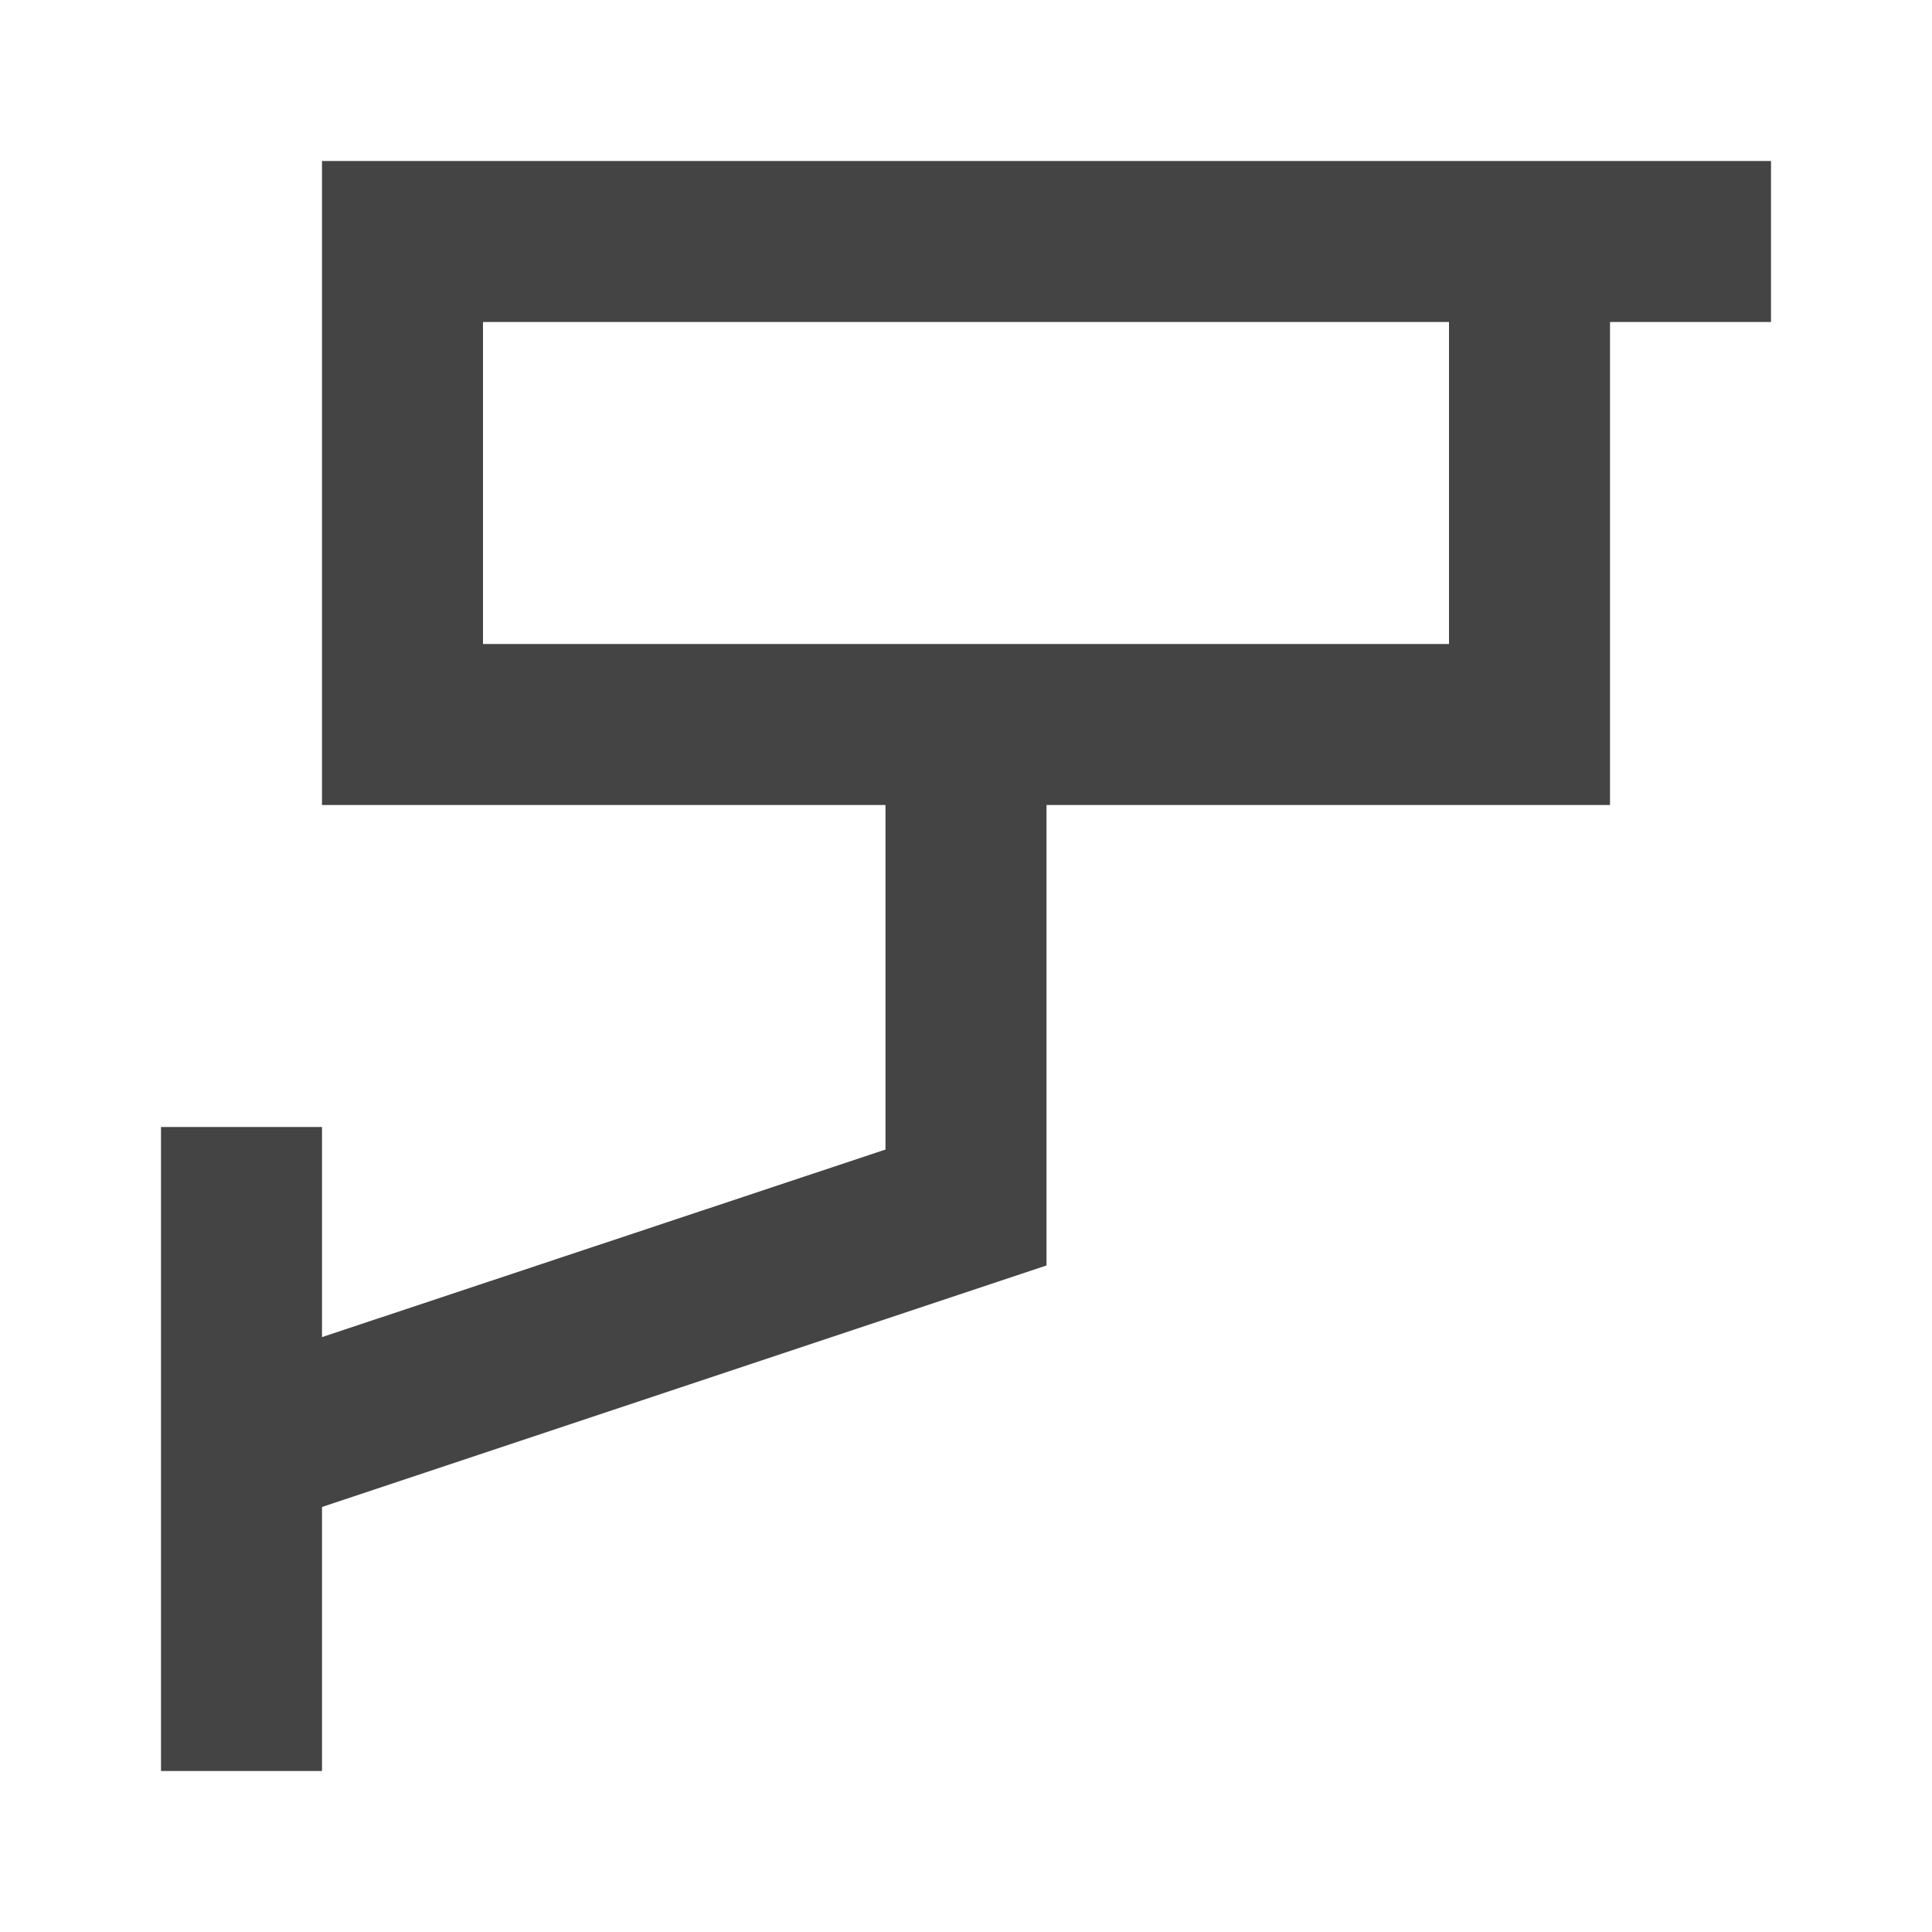
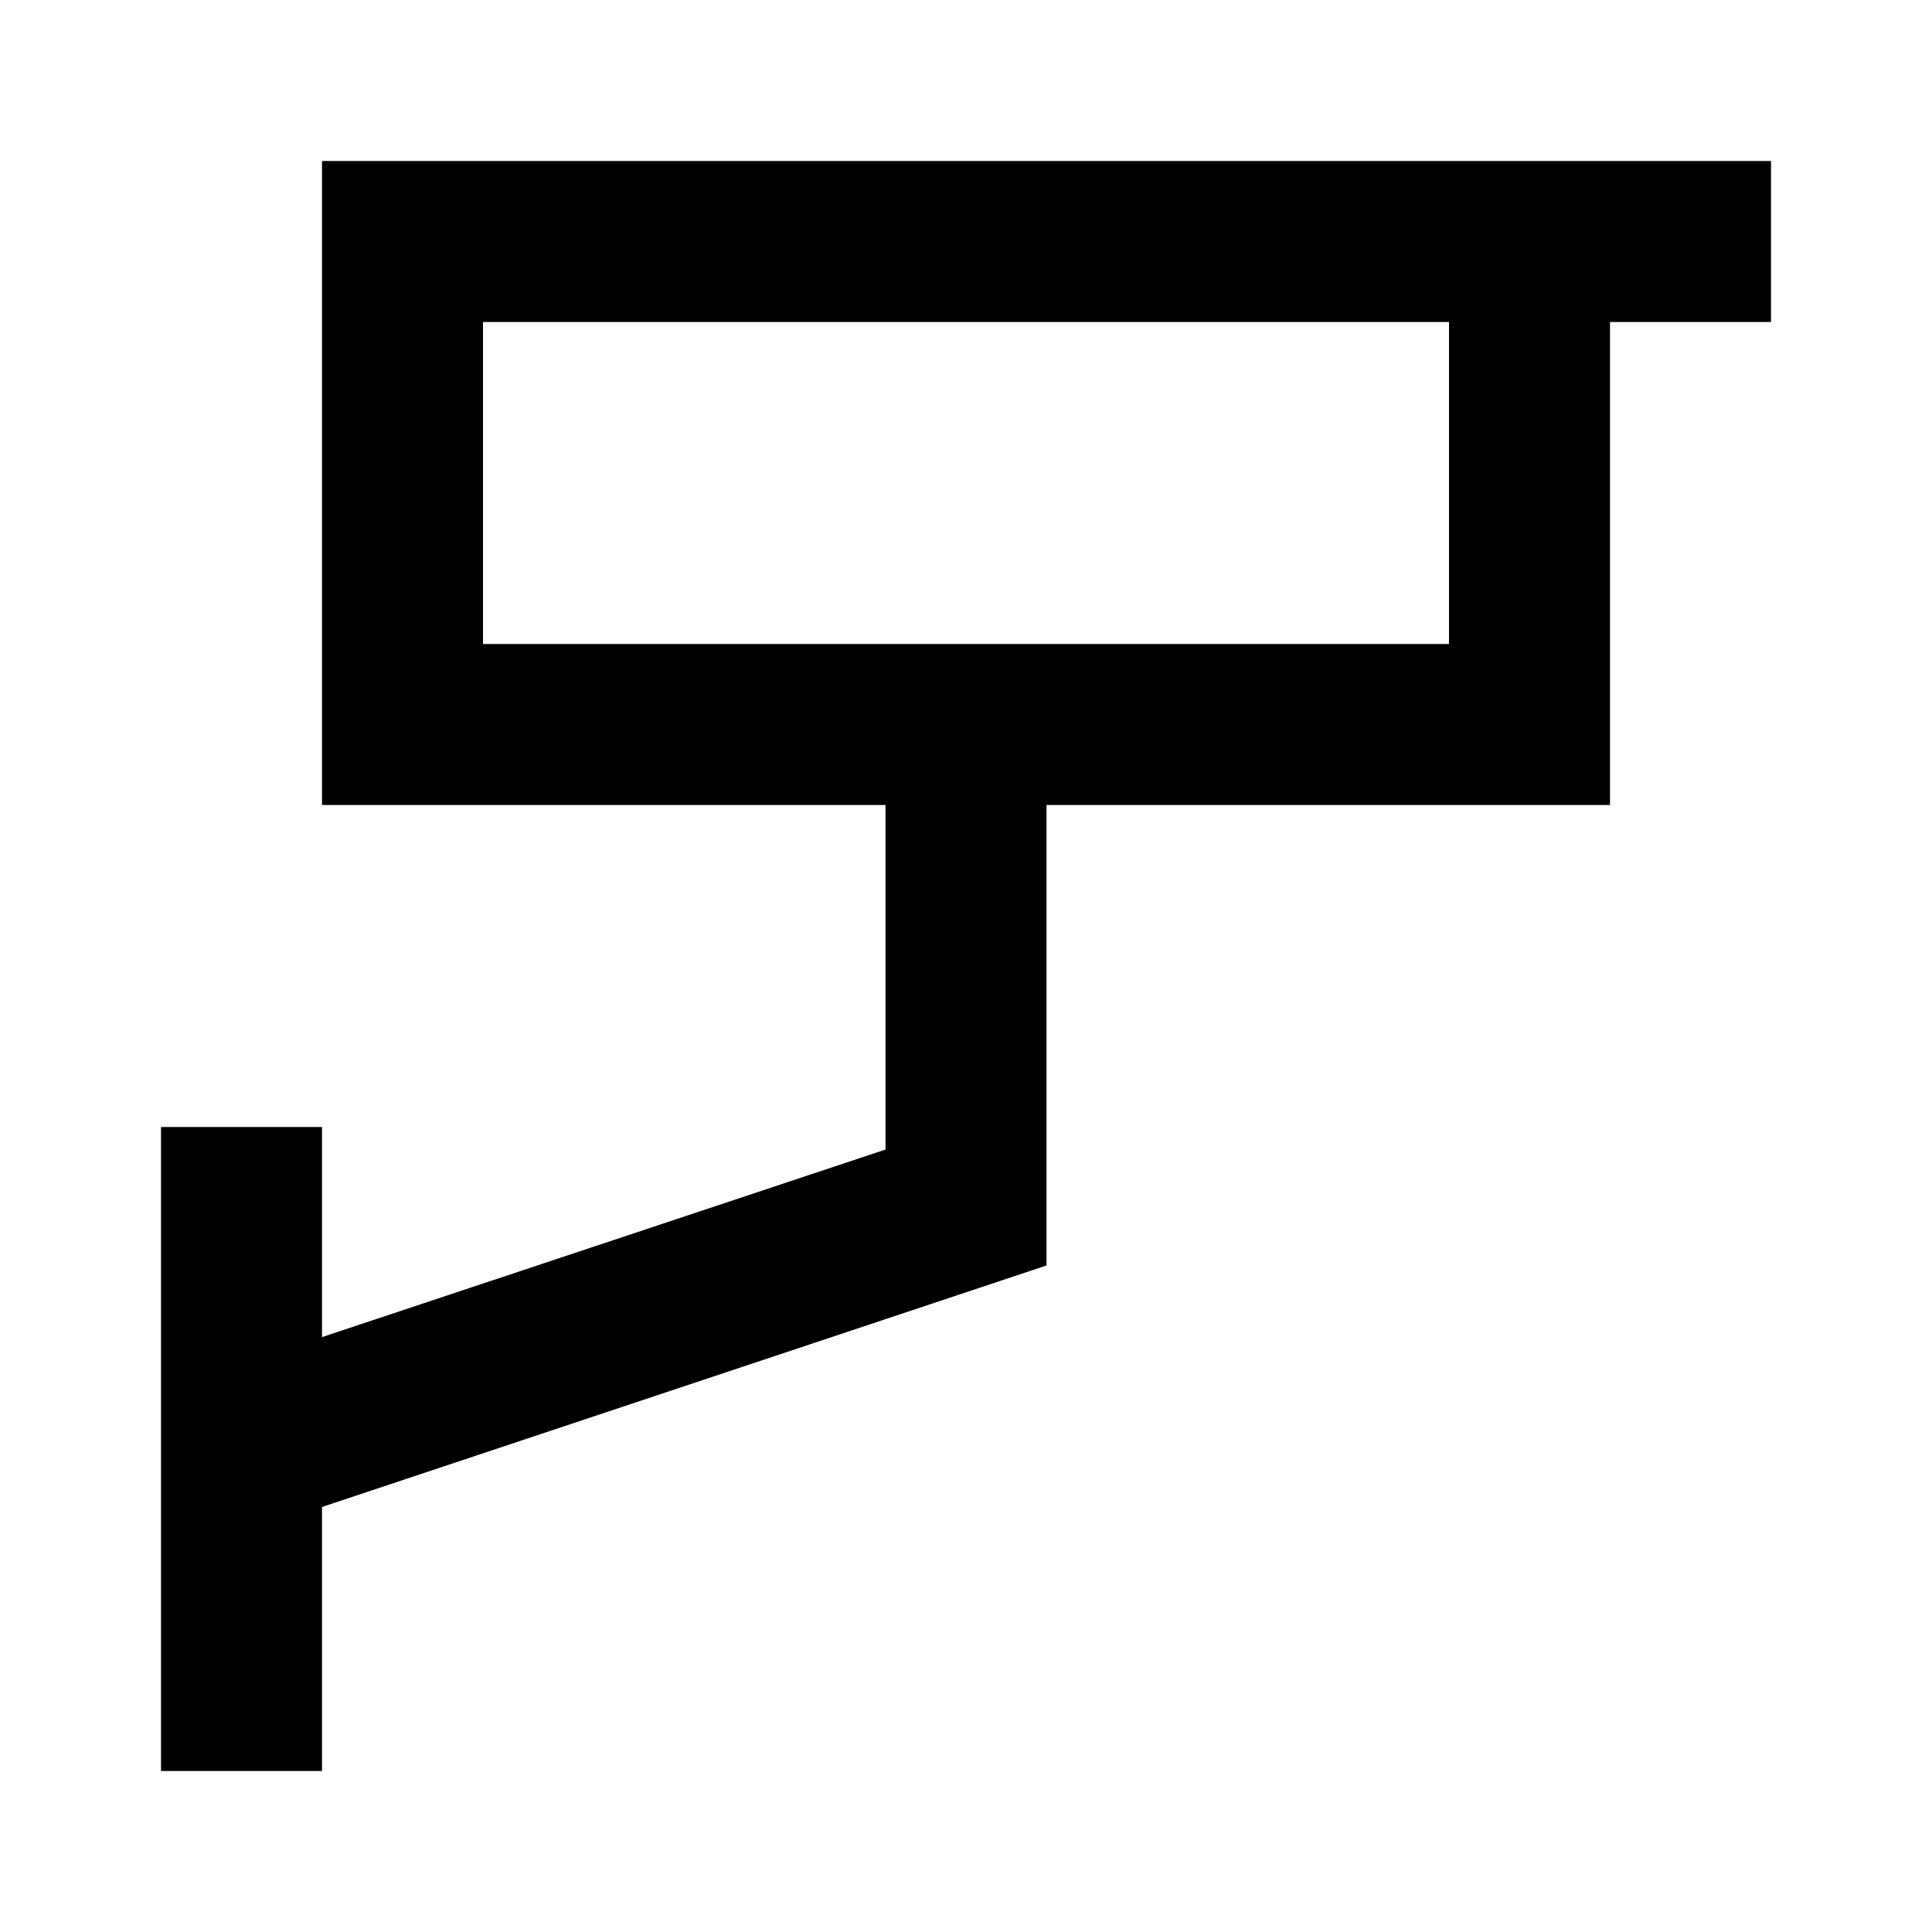
- <svg xmlns="http://www.w3.org/2000/svg" fill="#444" viewBox="0 0 24 24">
+ <svg xmlns="http://www.w3.org/2000/svg" fill="current" viewBox="0 0 24 24">
  <g data-name="Layer 2" id="Layer_2">
    <path d="M19,2H4v8h7v4.28L4,16.61V14H2v8H4V18.72l9-3V10h7V4h2V2H19ZM18,8H6V4H18Z" />
  </g>
</svg>
